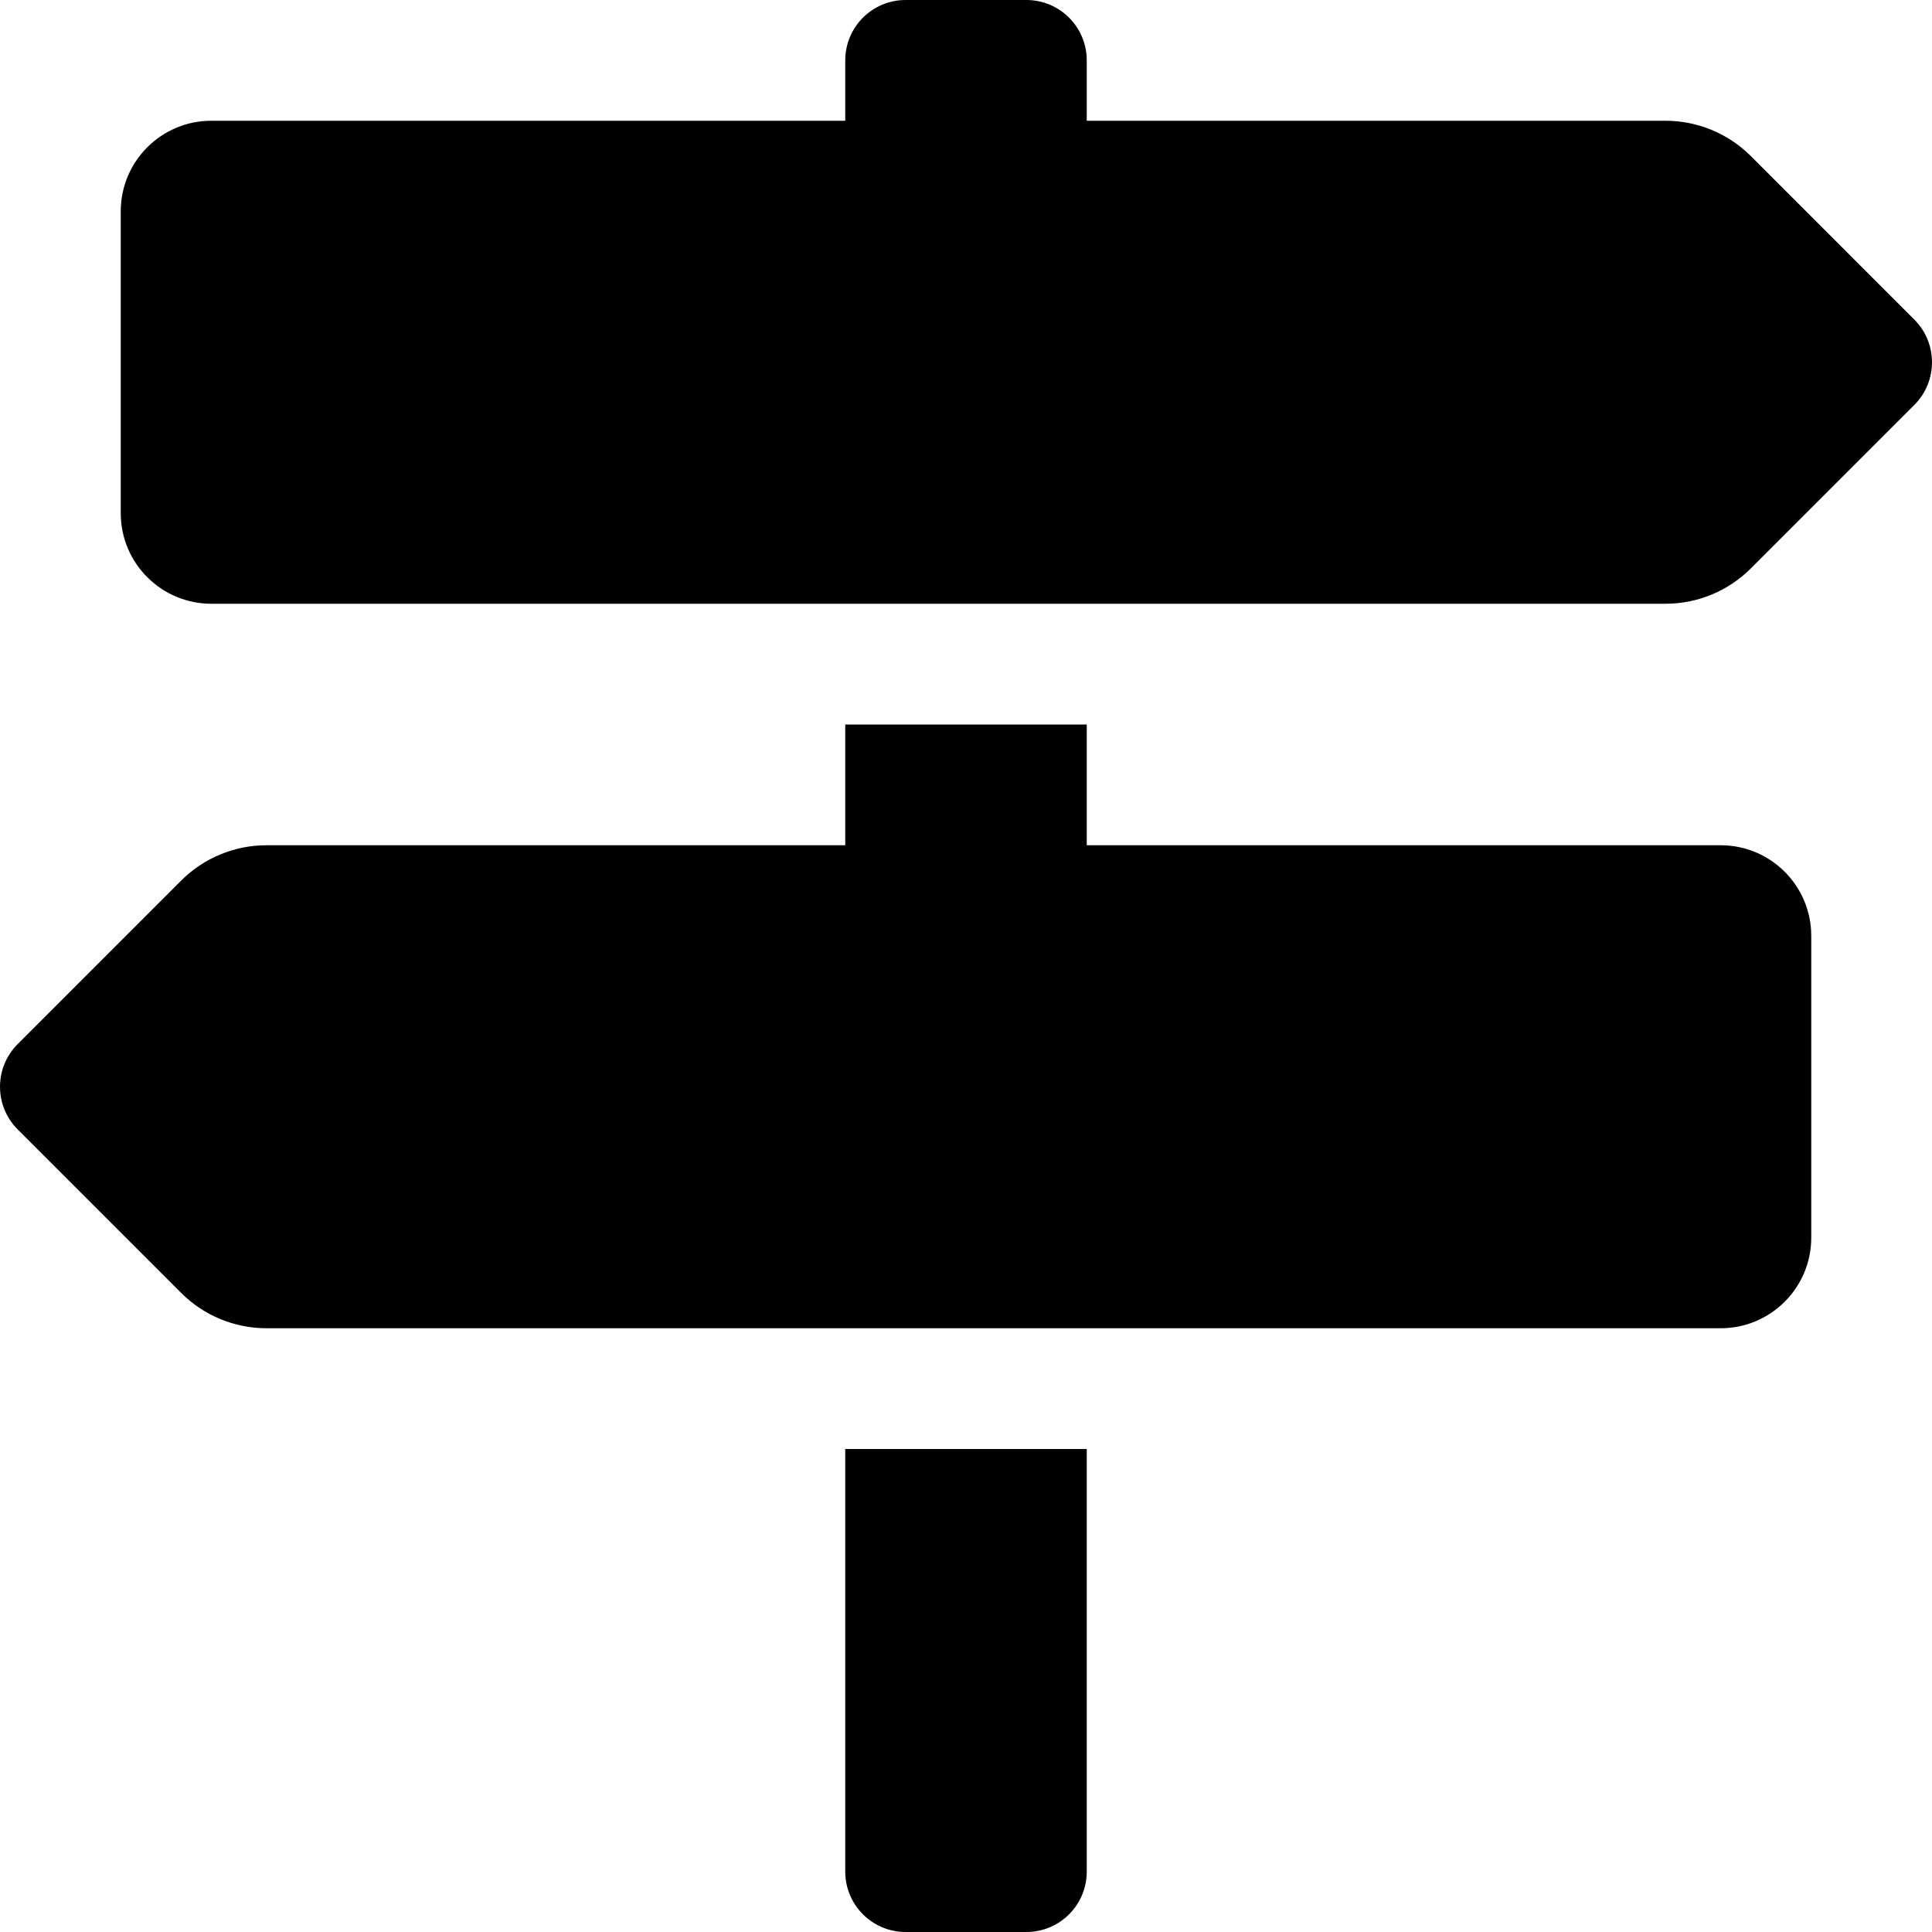
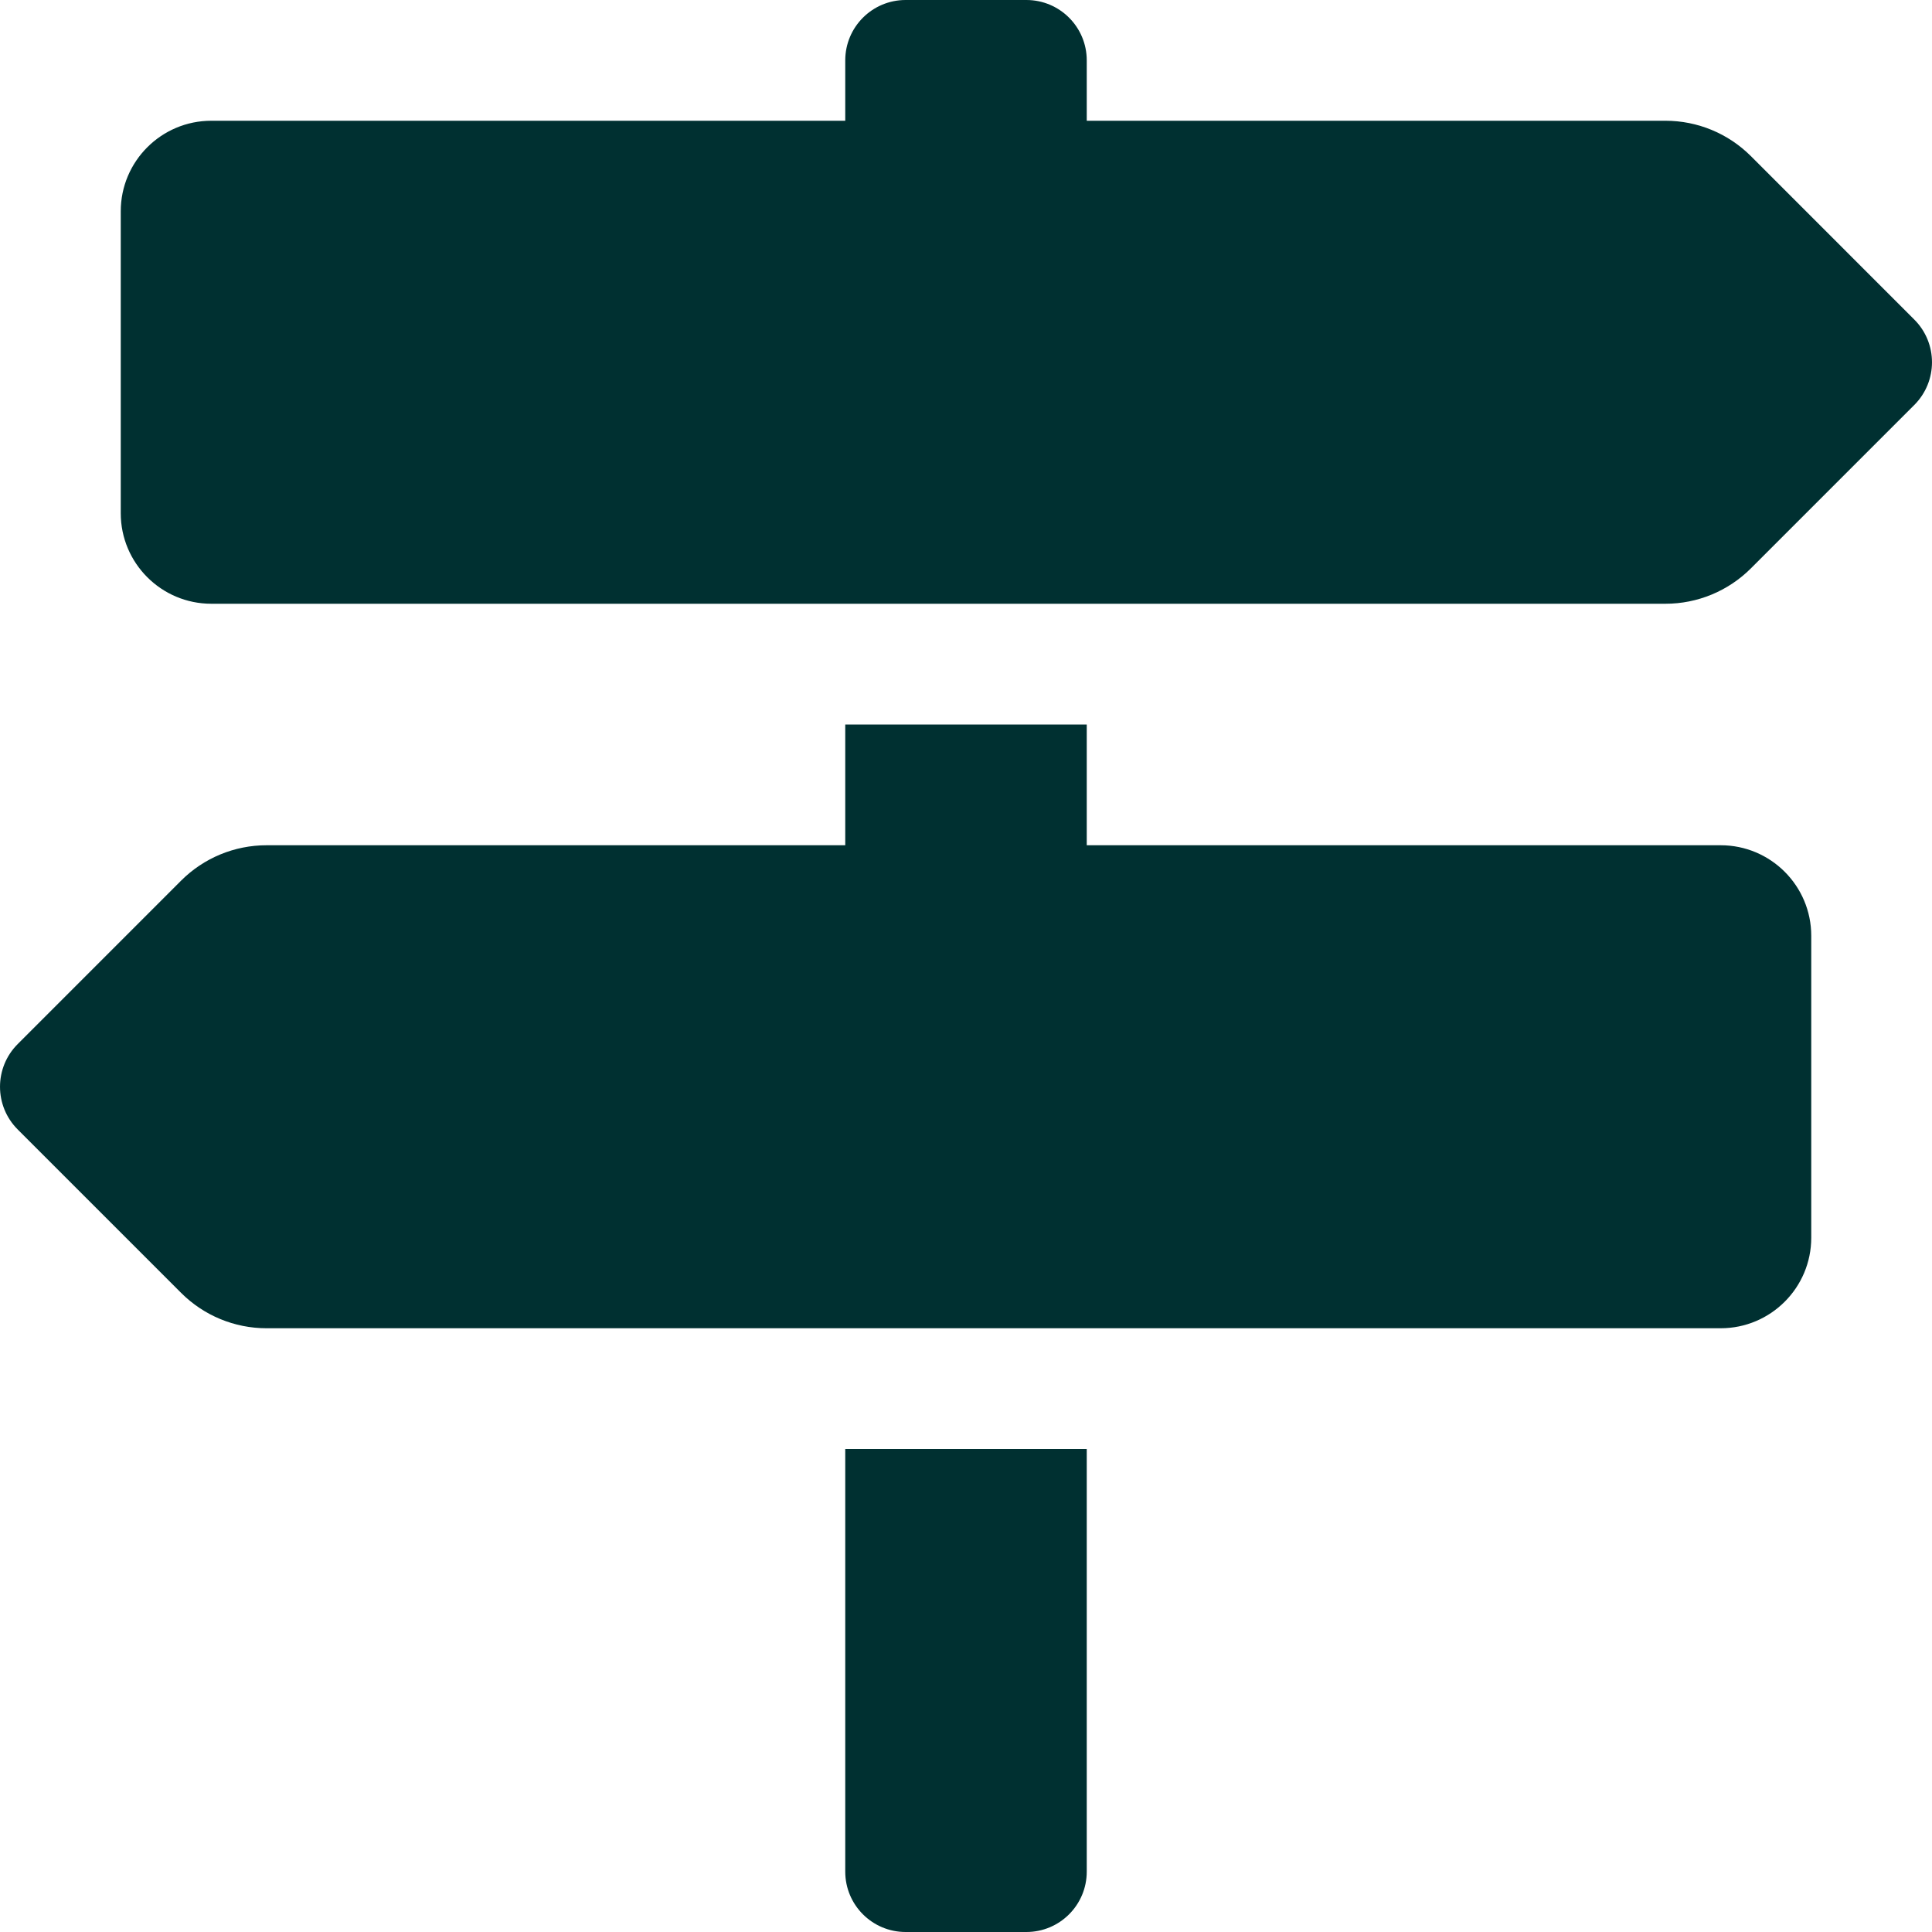
<svg xmlns="http://www.w3.org/2000/svg" aria-hidden="true" focusable="false" data-prefix="fas" data-icon="map-signs" class="svg-inline--fa fa-map-signs fa-w-16" role="img" viewBox="0 0 512 512">
-   <path fill="currentColor" d="M507.31 84.69L464 41.37c-6-6-14.14-9.37-22.63-9.37H288V16c0-8.84-7.16-16-16-16h-32c-8.84 0-16 7.16-16 16v16H56c-13.25 0-24 10.75-24 24v80c0 13.25 10.75 24 24 24h385.37c8.49 0 16.62-3.37 22.63-9.37l43.31-43.31c6.25-6.26 6.25-16.38 0-22.63zM224 496c0 8.84 7.16 16 16 16h32c8.84 0 16-7.16 16-16V384h-64v112zm232-272H288v-32h-64v32H70.63c-8.49 0-16.62 3.37-22.63 9.37L4.69 276.69c-6.25 6.25-6.25 16.38 0 22.63L48 342.63c6 6 14.14 9.37 22.63 9.37H456c13.25 0 24-10.75 24-24v-80c0-13.25-10.75-24-24-24z" />
+   <path fill="#003031" d="M507.31 84.69L464 41.37c-6-6-14.14-9.37-22.63-9.37H288V16c0-8.84-7.16-16-16-16h-32c-8.84 0-16 7.16-16 16v16H56c-13.25 0-24 10.75-24 24v80c0 13.25 10.75 24 24 24h385.37c8.49 0 16.62-3.37 22.63-9.37l43.31-43.31c6.25-6.26 6.25-16.38 0-22.63zM224 496c0 8.84 7.16 16 16 16h32c8.84 0 16-7.16 16-16V384h-64v112zm232-272H288v-32h-64v32H70.63c-8.49 0-16.62 3.37-22.63 9.37L4.69 276.69c-6.25 6.25-6.25 16.38 0 22.63L48 342.63c6 6 14.14 9.37 22.63 9.37H456c13.25 0 24-10.75 24-24v-80c0-13.25-10.75-24-24-24z" />
</svg>
